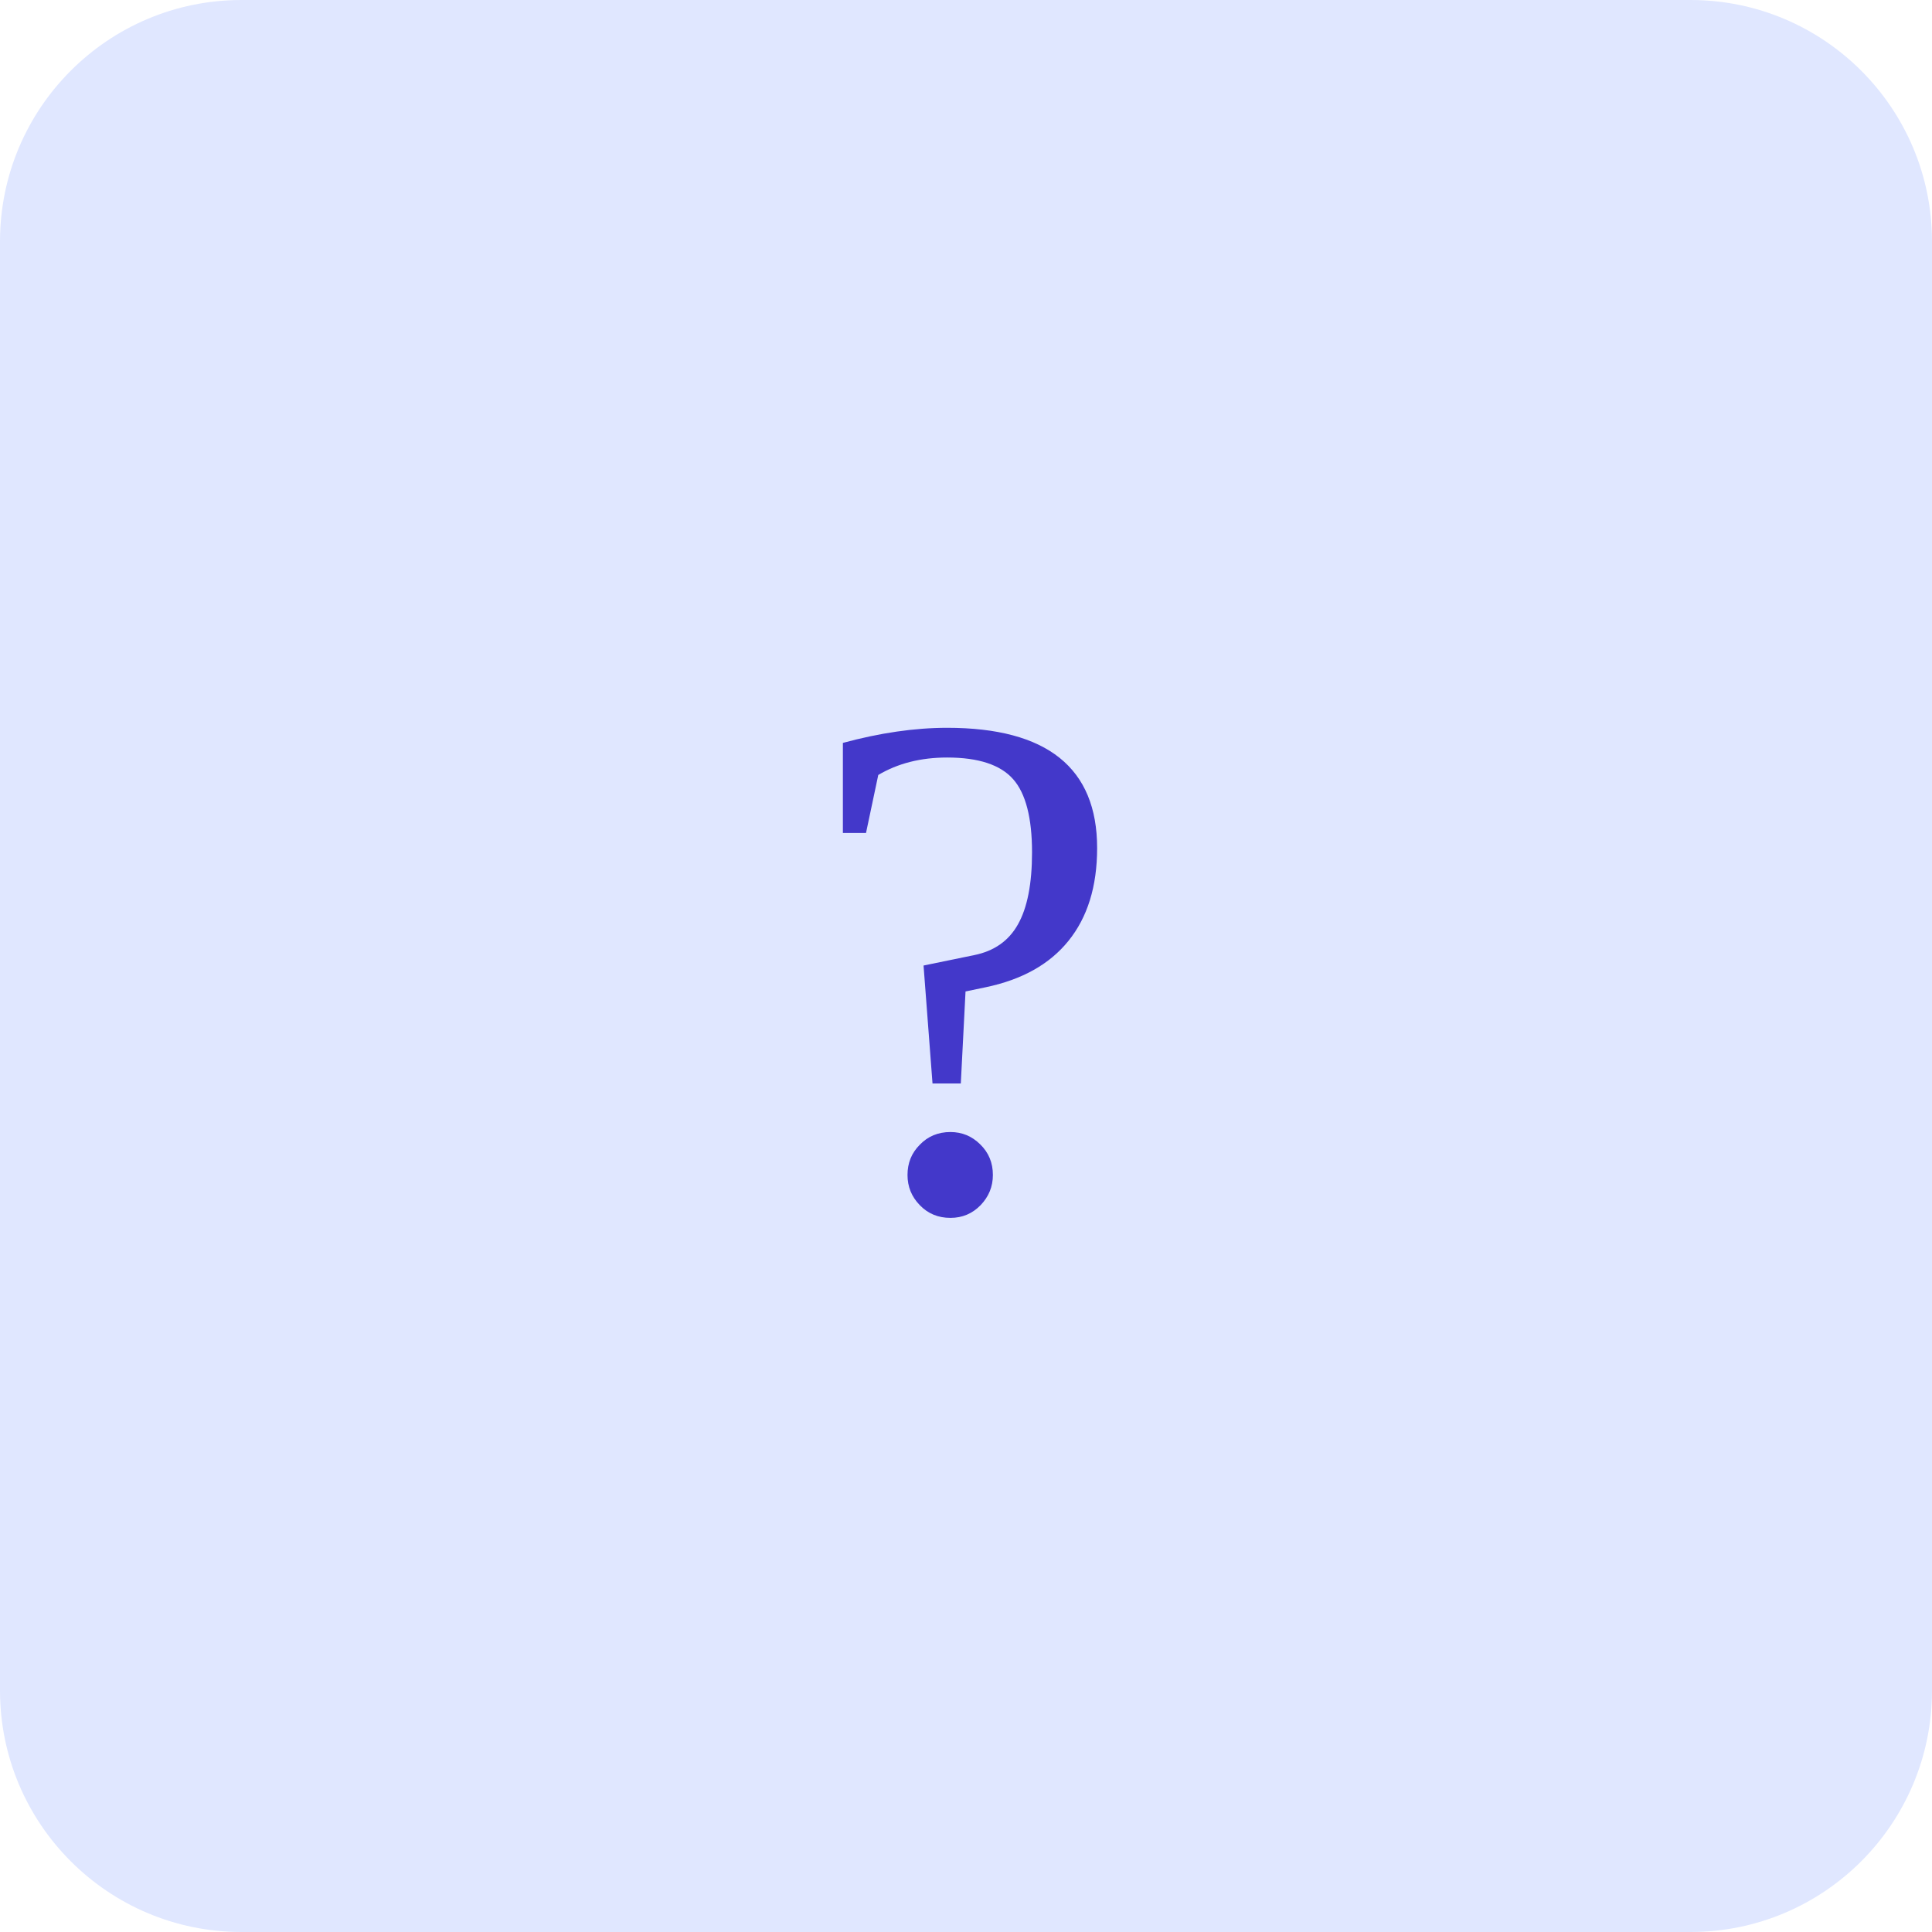
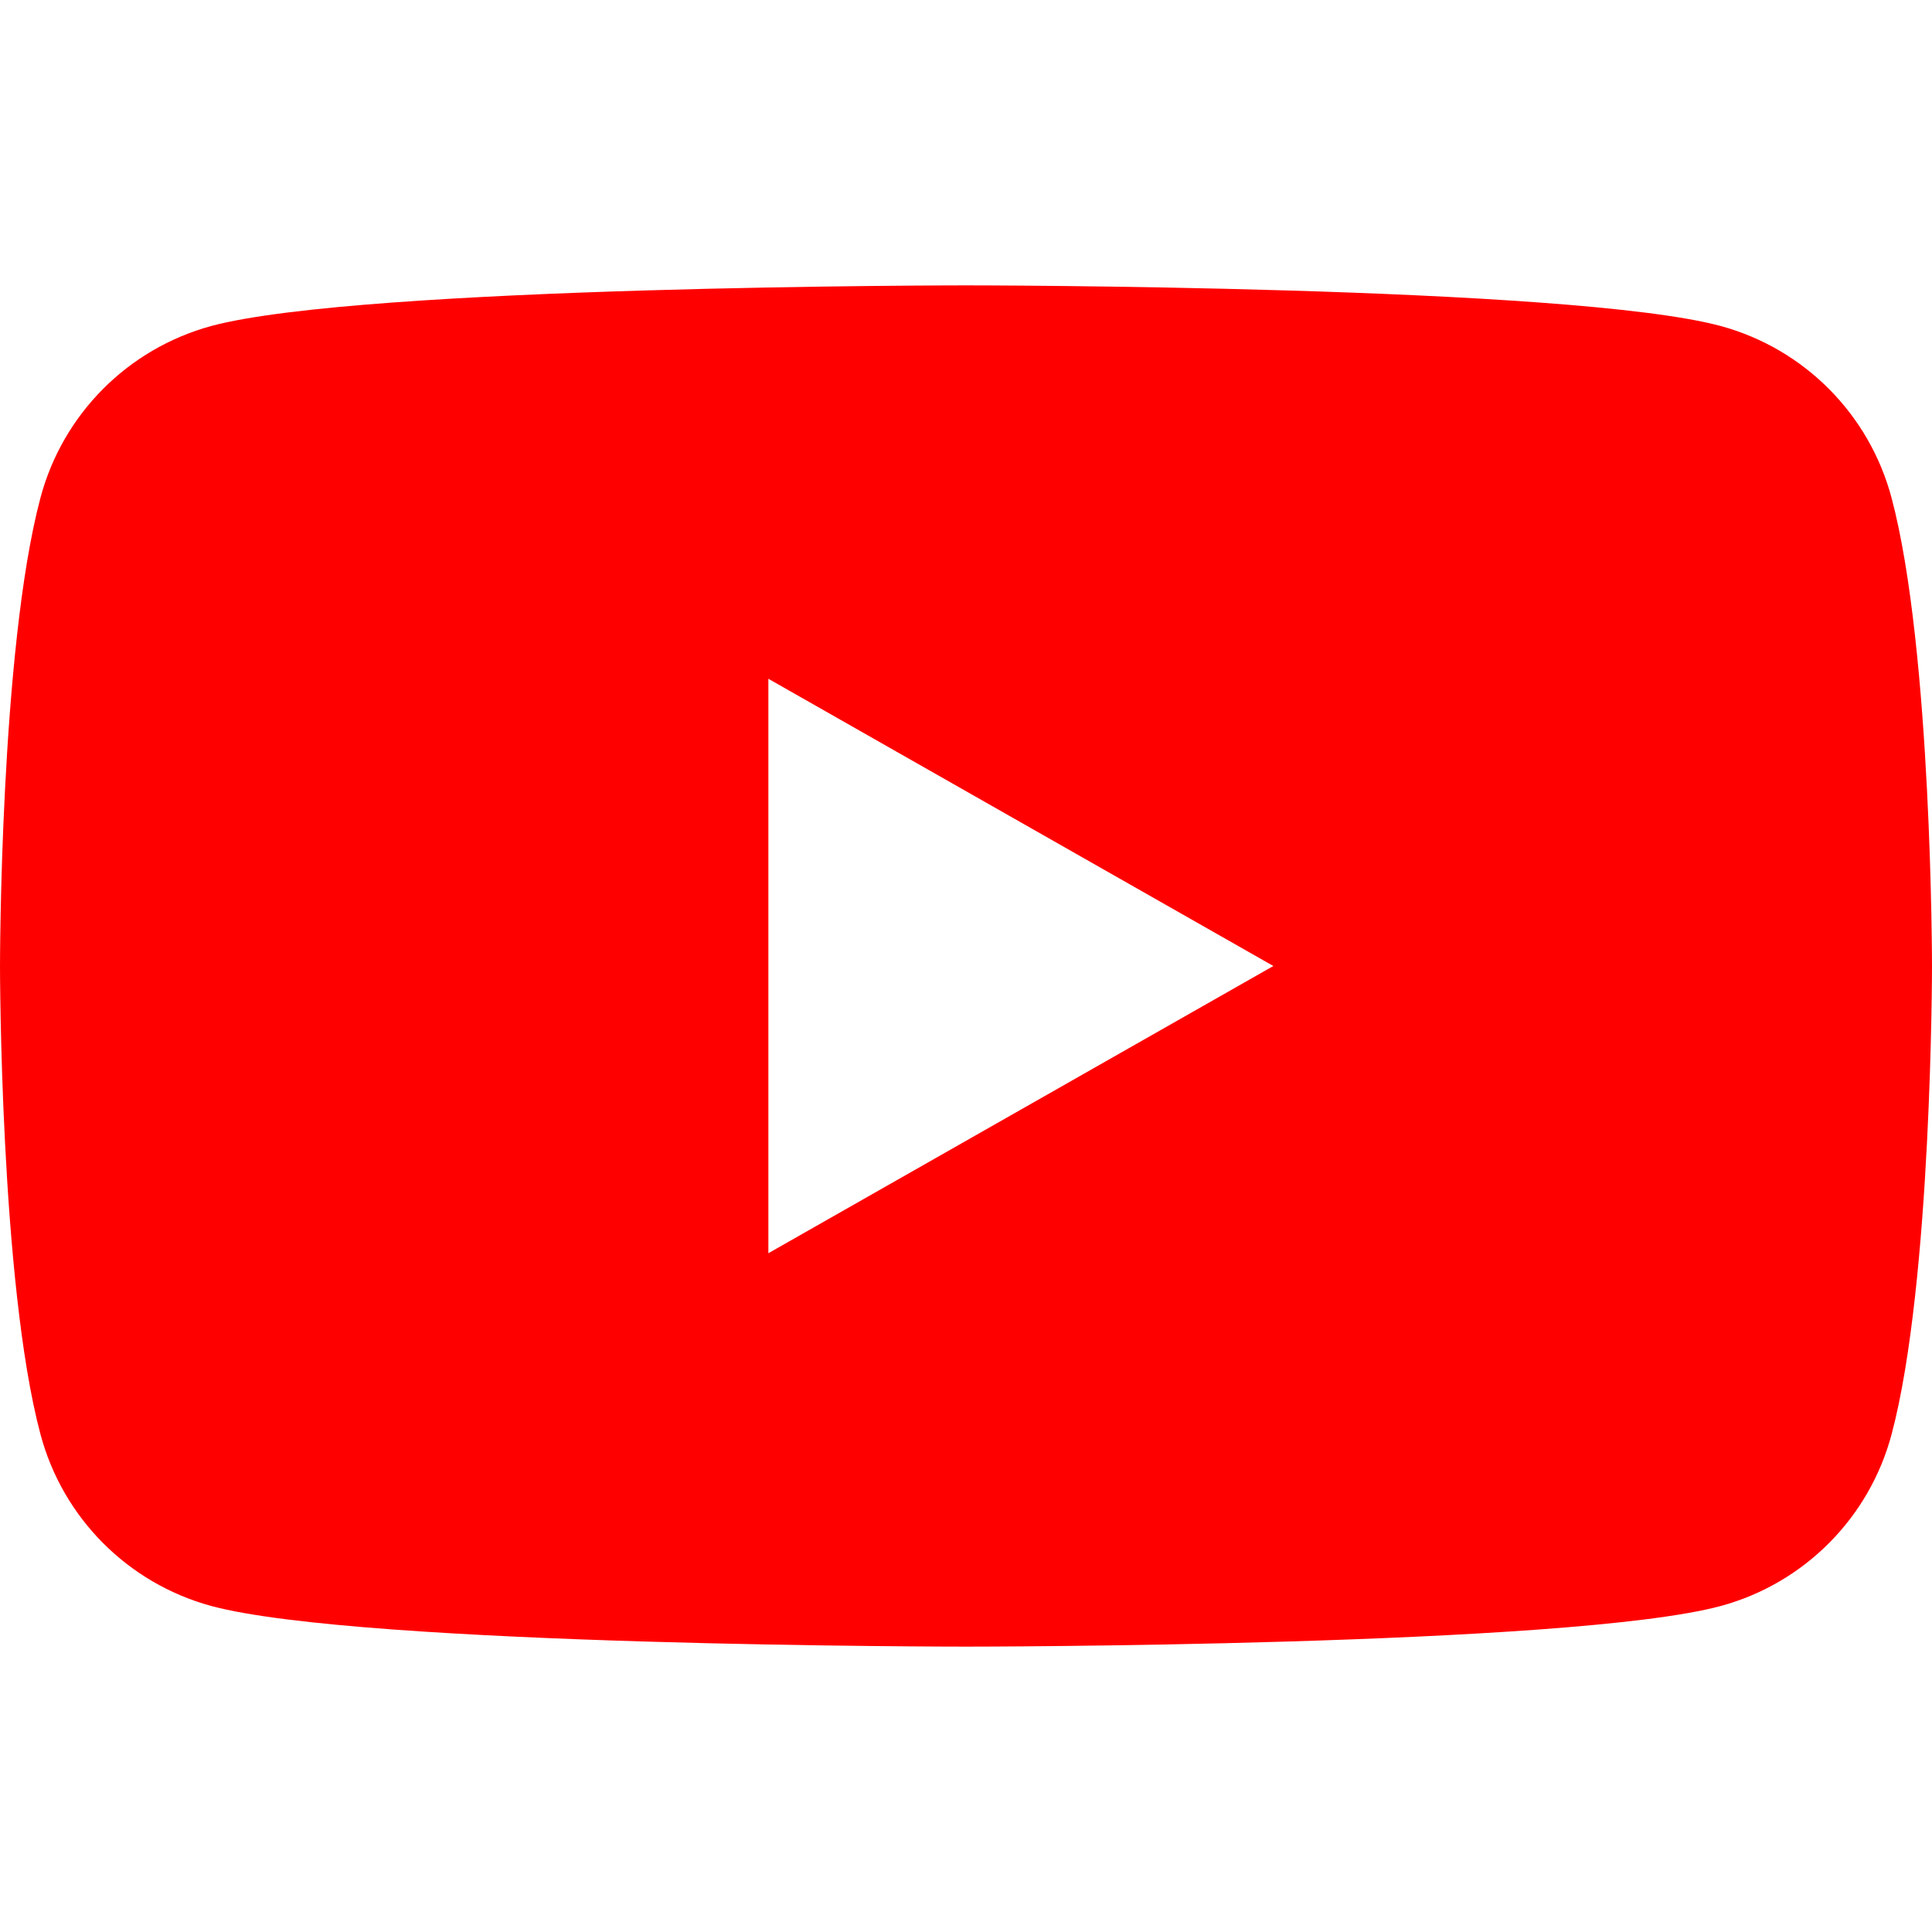
- <svg xmlns="http://www.w3.org/2000/svg" width="64" height="64" viewBox="0 0 64 64">
-   <rect width="64" height="64" rx="8" fill="#e0e7ff" />
-   <text x="32" y="40" text-anchor="middle" font-size="24" fill="#4338ca">?</text>
+ <svg xmlns="http://www.w3.org/2000/svg" viewBox="0 0 24 24" fill="#FF0000">
+   <path d="M23.498 6.186a3.016 3.016 0 0 0-2.122-2.136C19.505 3.545 12 3.545 12 3.545s-7.505 0-9.377.505A3.017 3.017 0 0 0 .502 6.186C0 8.07 0 12 0 12s0 3.93.502 5.814a3.016 3.016 0 0 0 2.122 2.136c1.871.505 9.376.505 9.376.505s7.505 0 9.377-.505a3.015 3.015 0 0 0 2.122-2.136C24 15.93 24 12 24 12s0-3.93-.502-5.814zM9.545 15.568V8.432L15.818 12l-6.273 3.568z" />
</svg>
